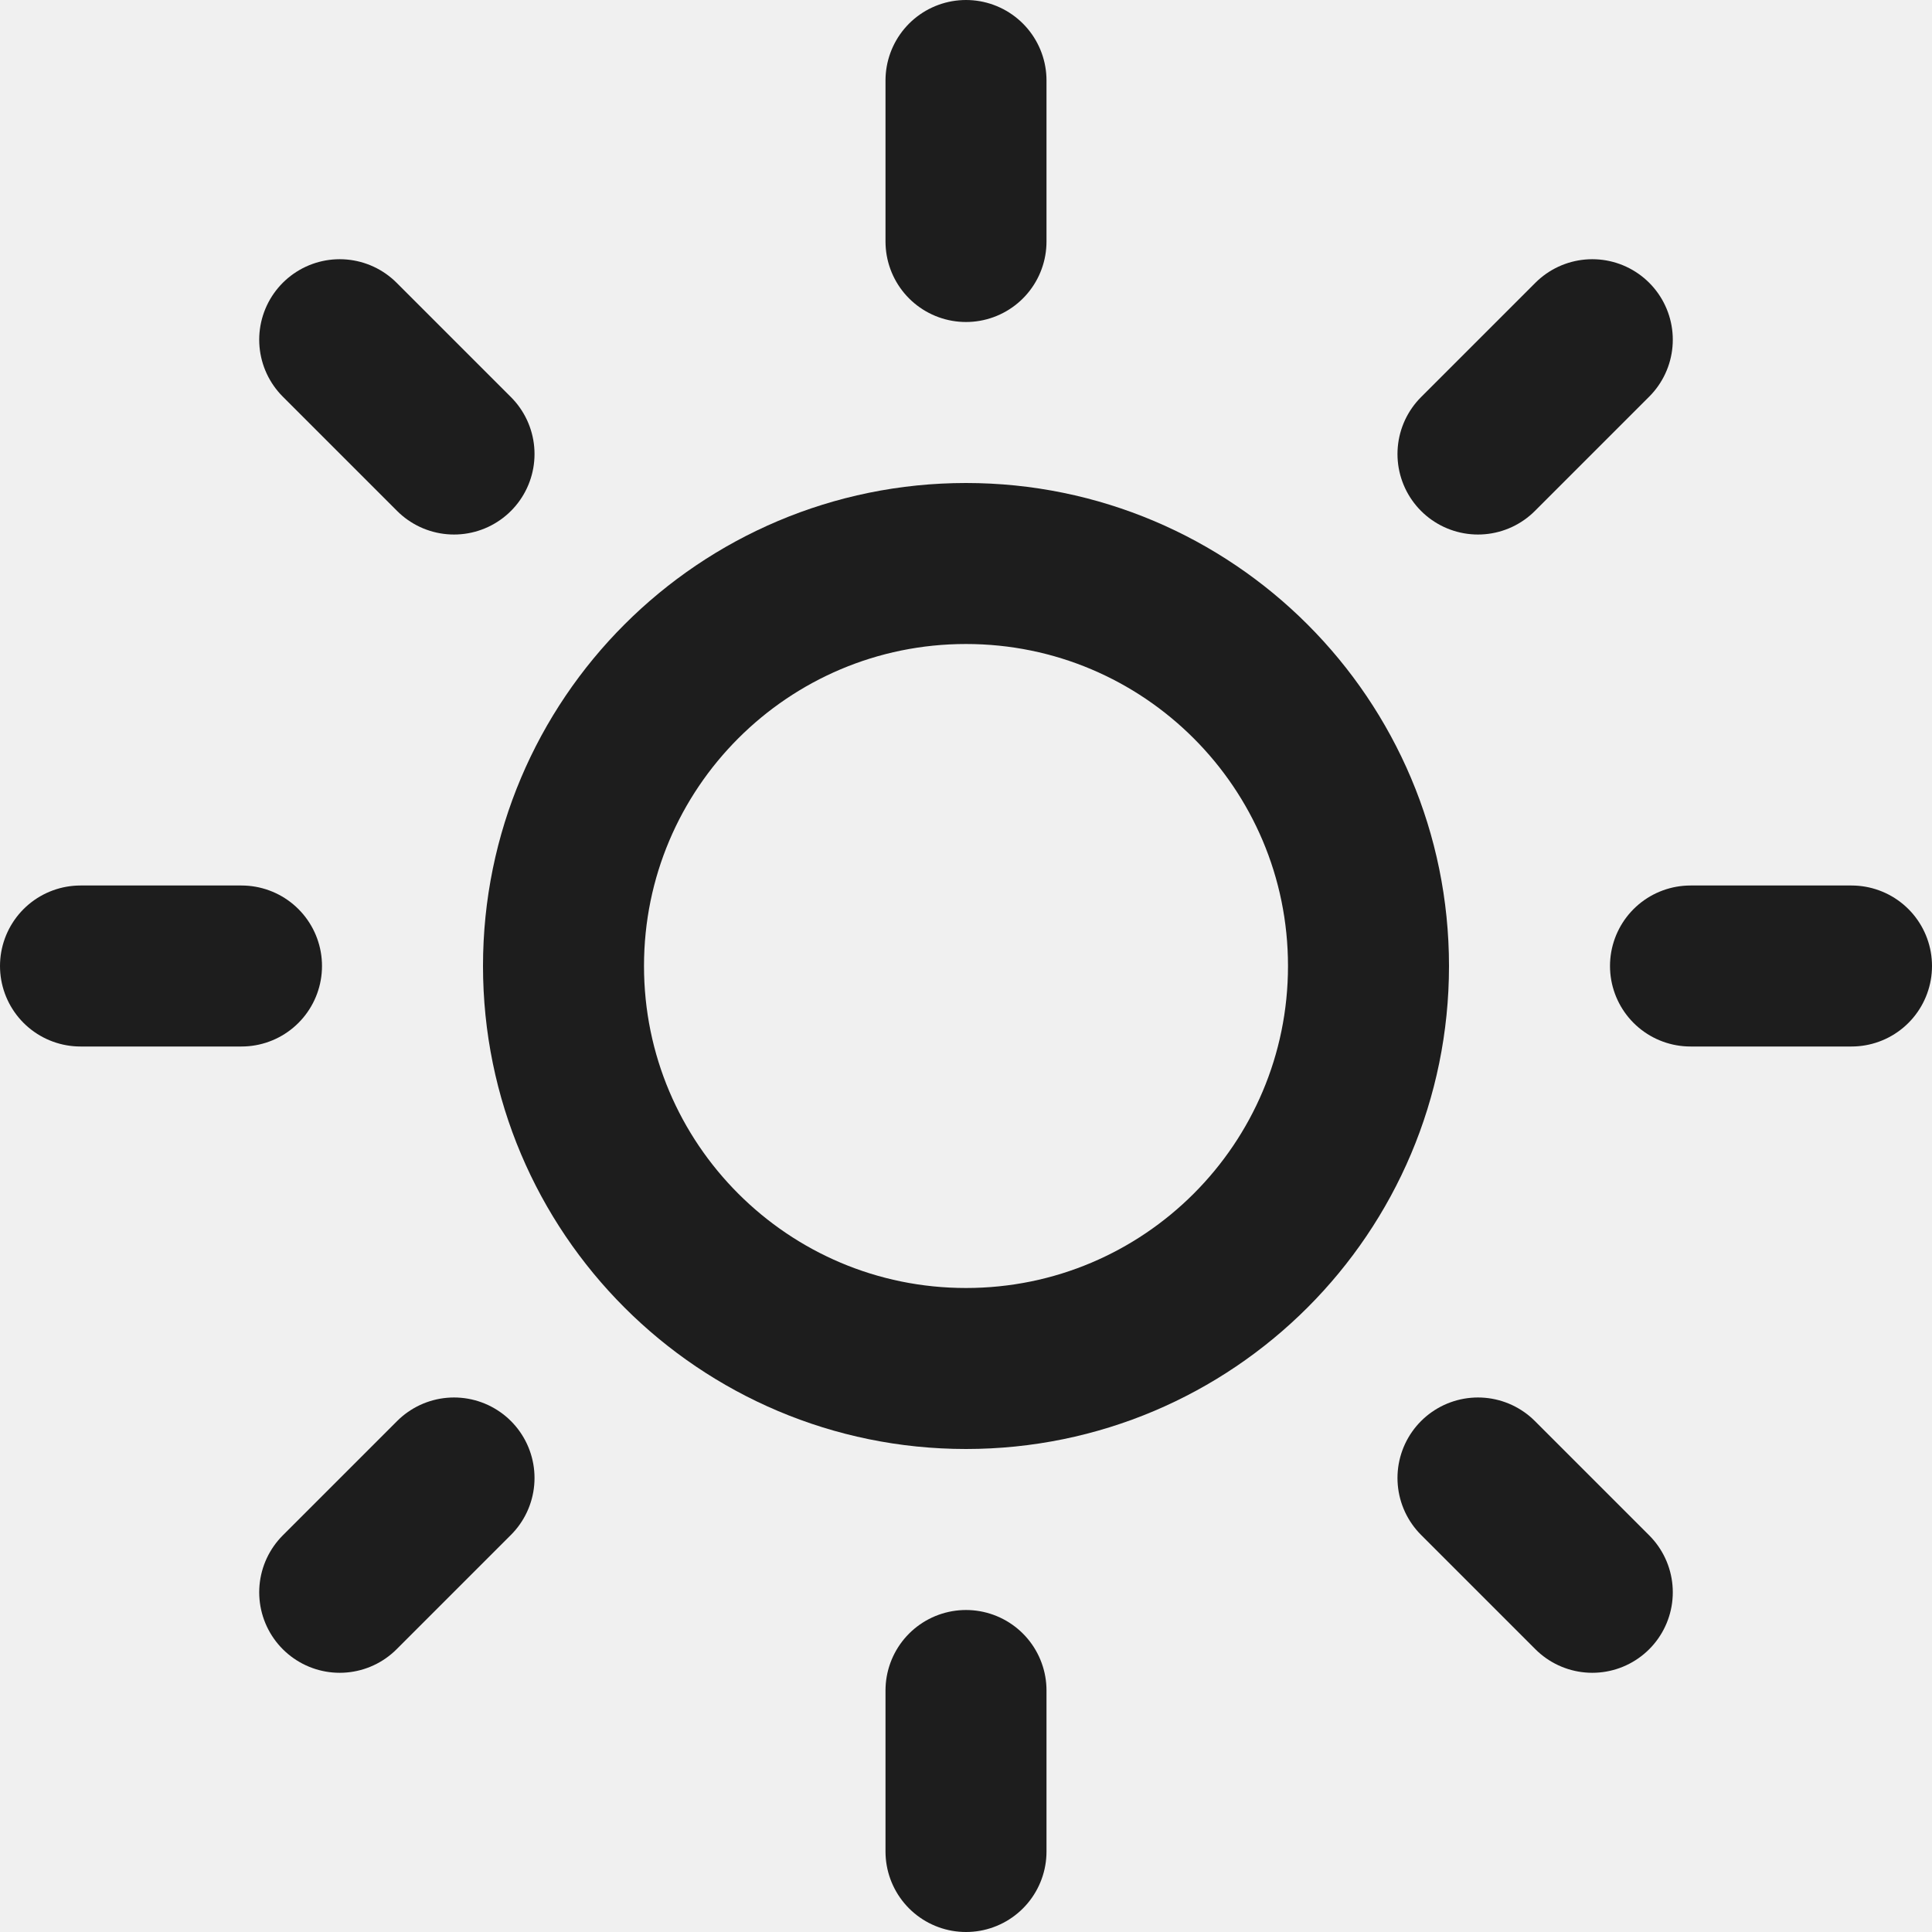
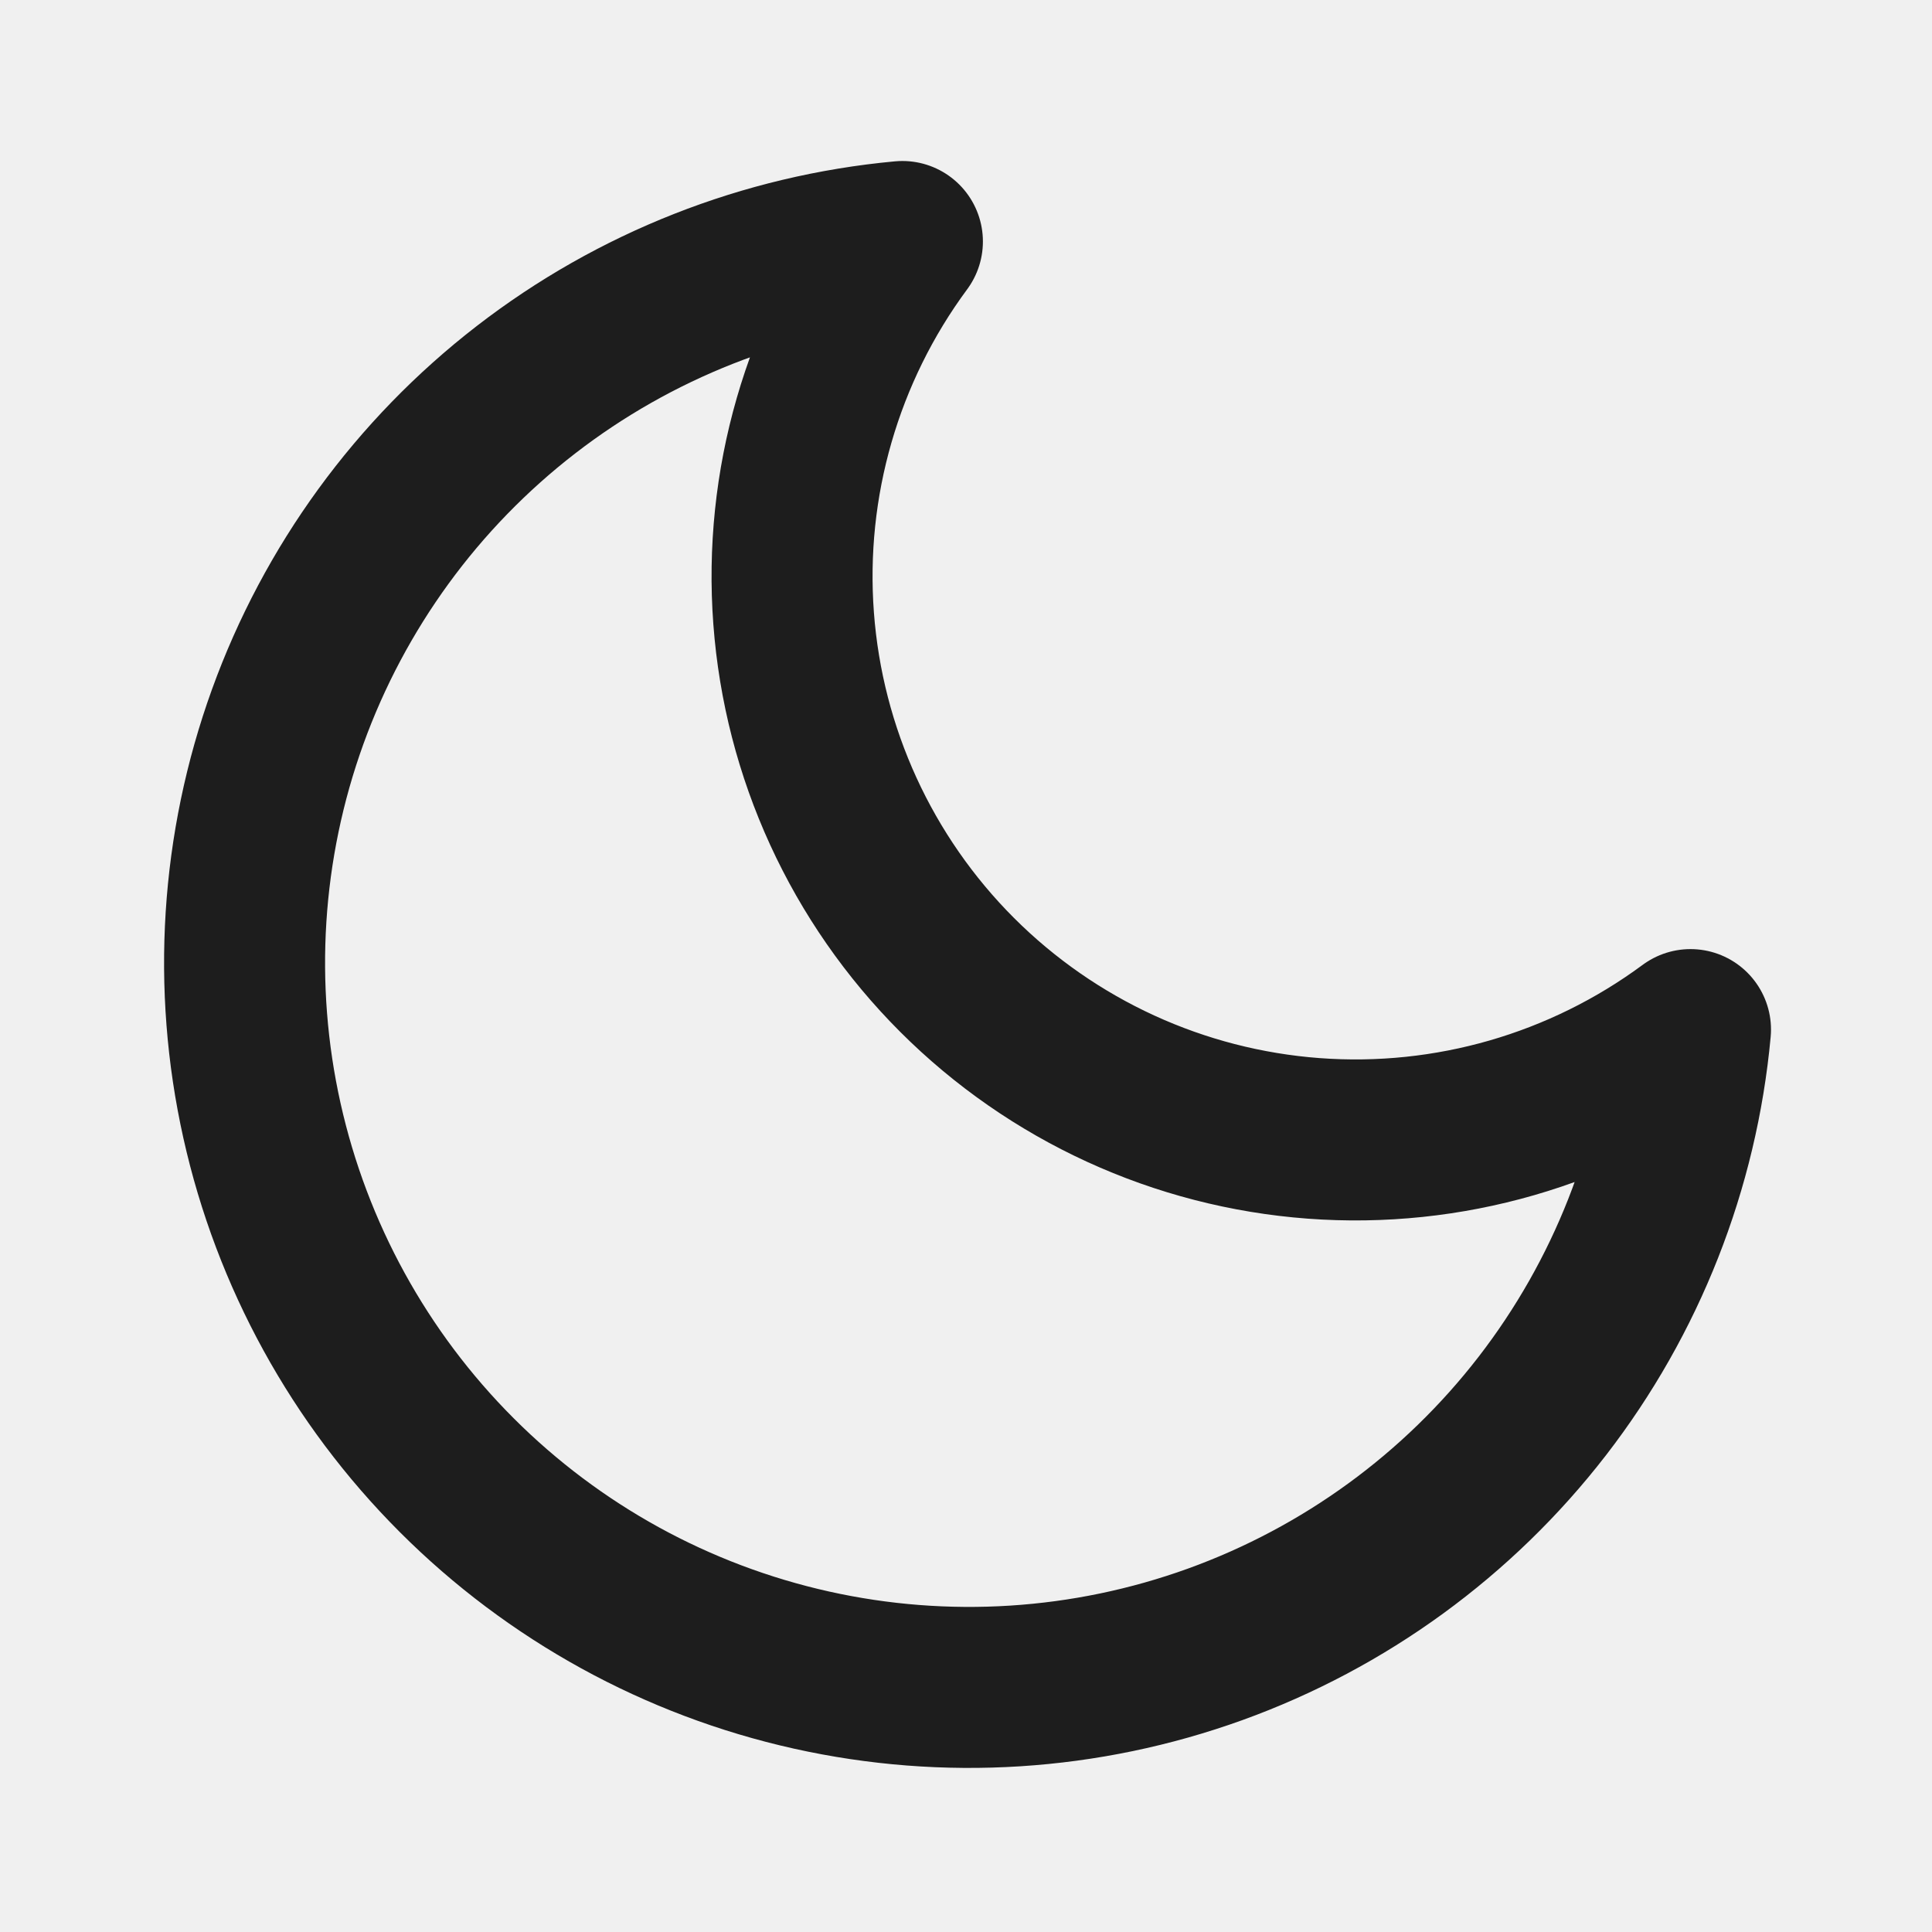
<svg xmlns="http://www.w3.org/2000/svg" width="72" height="72" viewBox="0 0 72 72" fill="none">
-   <g clip-path="url(#clip0_41_11)">
-     <path d="M36 51C44.284 51 51 44.284 51 36C51 27.716 44.284 21 36 21C27.716 21 21 27.716 21 36C21 44.284 27.716 51 36 51Z" stroke="#1D1D1D" stroke-width="6" stroke-linecap="round" stroke-linejoin="round" />
-     <path d="M36 3V9" stroke="#1D1D1D" stroke-width="6" stroke-linecap="round" stroke-linejoin="round" />
-     <path d="M36 63V69" stroke="#1D1D1D" stroke-width="6" stroke-linecap="round" stroke-linejoin="round" />
-     <path d="M12.66 12.66L16.92 16.92" stroke="#1D1D1D" stroke-width="6" stroke-linecap="round" stroke-linejoin="round" />
-     <path d="M55.08 55.08L59.34 59.34" stroke="#1D1D1D" stroke-width="6" stroke-linecap="round" stroke-linejoin="round" />
-     <path d="M3 36H9" stroke="#1D1D1D" stroke-width="6" stroke-linecap="round" stroke-linejoin="round" />
-     <path d="M63 36H69" stroke="#1D1D1D" stroke-width="6" stroke-linecap="round" stroke-linejoin="round" />
-     <path d="M12.66 59.34L16.92 55.08" stroke="#1D1D1D" stroke-width="6" stroke-linecap="round" stroke-linejoin="round" />
-     <path d="M55.08 16.92L59.34 12.66" stroke="#1D1D1D" stroke-width="6" stroke-linecap="round" stroke-linejoin="round" />
-   </g>
-   <defs>
-     <clipPath id="clip0_41_11">
-       <rect width="72" height="72" fill="white" />
-     </clipPath>
-   </defs>
+   <path d="M63 38.37C62.528 43.477 60.611 48.343 57.475 52.4C54.338 56.458 50.11 59.537 45.287 61.28C40.464 63.022 35.244 63.354 30.238 62.238C25.233 61.122 20.649 58.604 17.023 54.977C13.396 51.351 10.878 46.767 9.762 41.761C8.646 36.756 8.978 31.536 10.72 26.713C12.463 21.89 15.542 17.662 19.6 14.525C23.657 11.388 28.523 9.472 33.63 9C30.64 13.045 29.201 18.028 29.576 23.044C29.95 28.06 32.111 32.775 35.668 36.332C39.225 39.888 43.94 42.05 48.956 42.424C53.972 42.798 58.955 41.36 63 38.37Z" stroke="#1D1D1D" stroke-width="6" stroke-linecap="round" stroke-linejoin="round" />
</svg>
